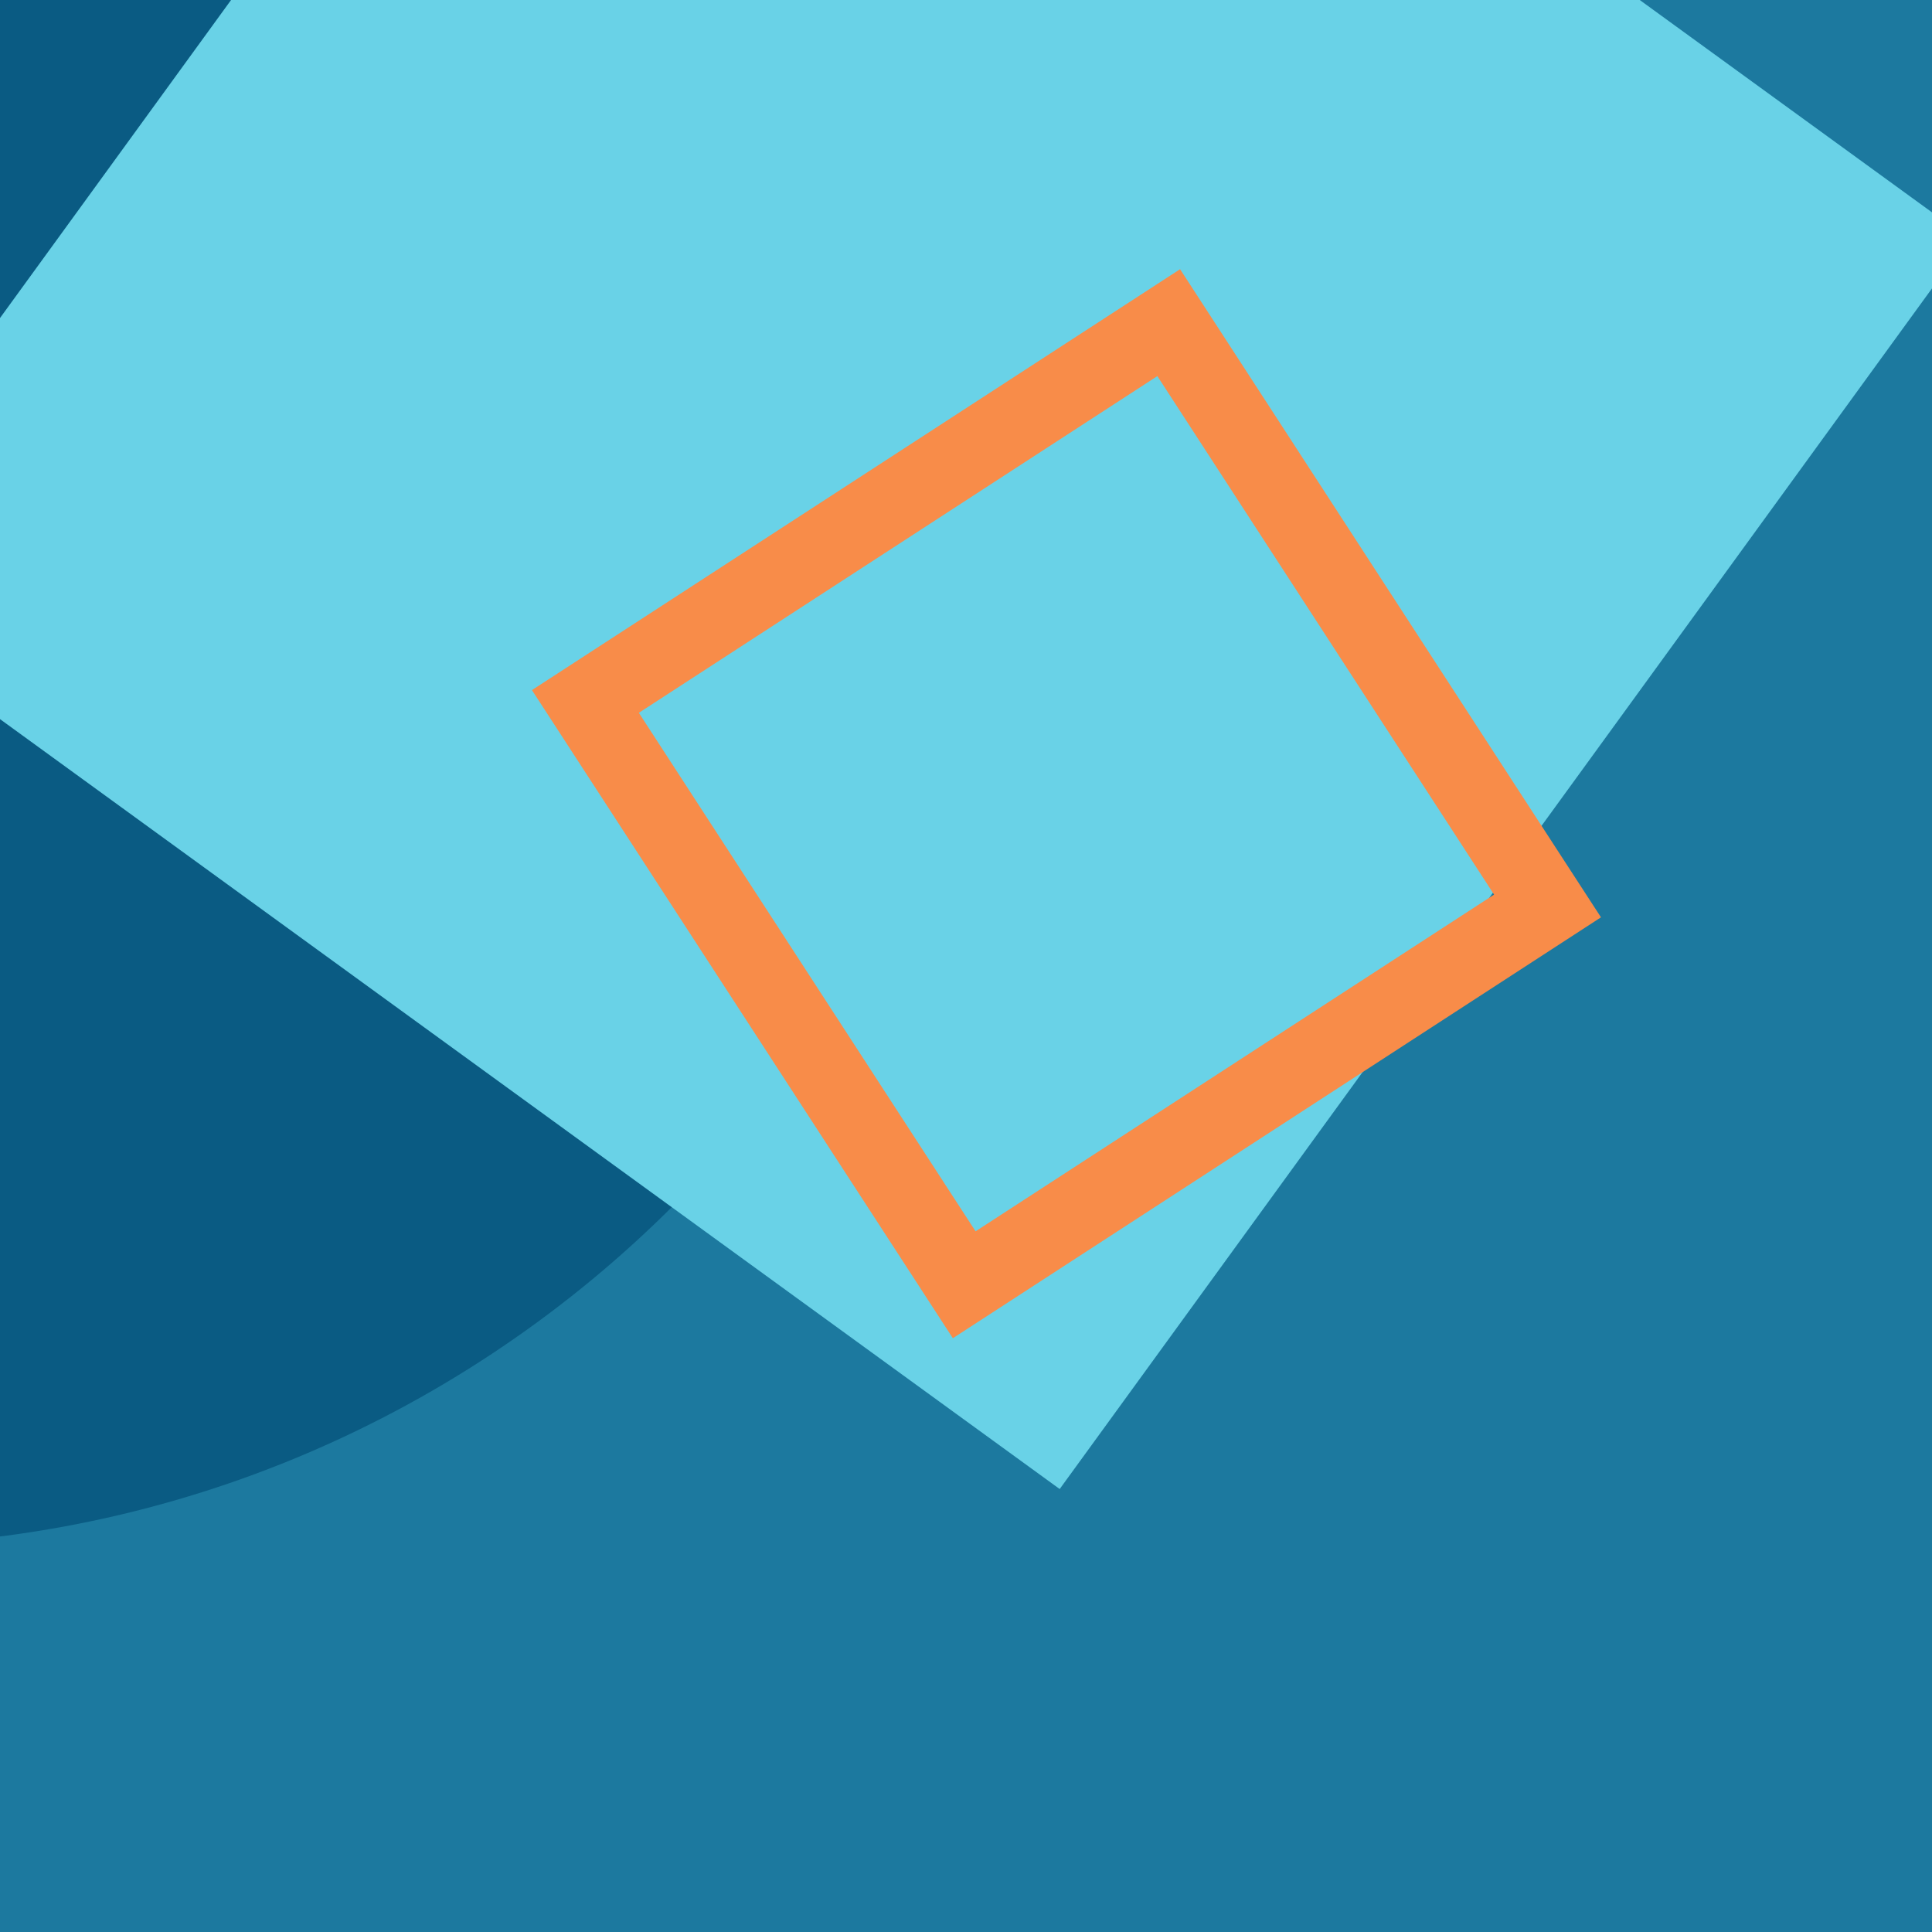
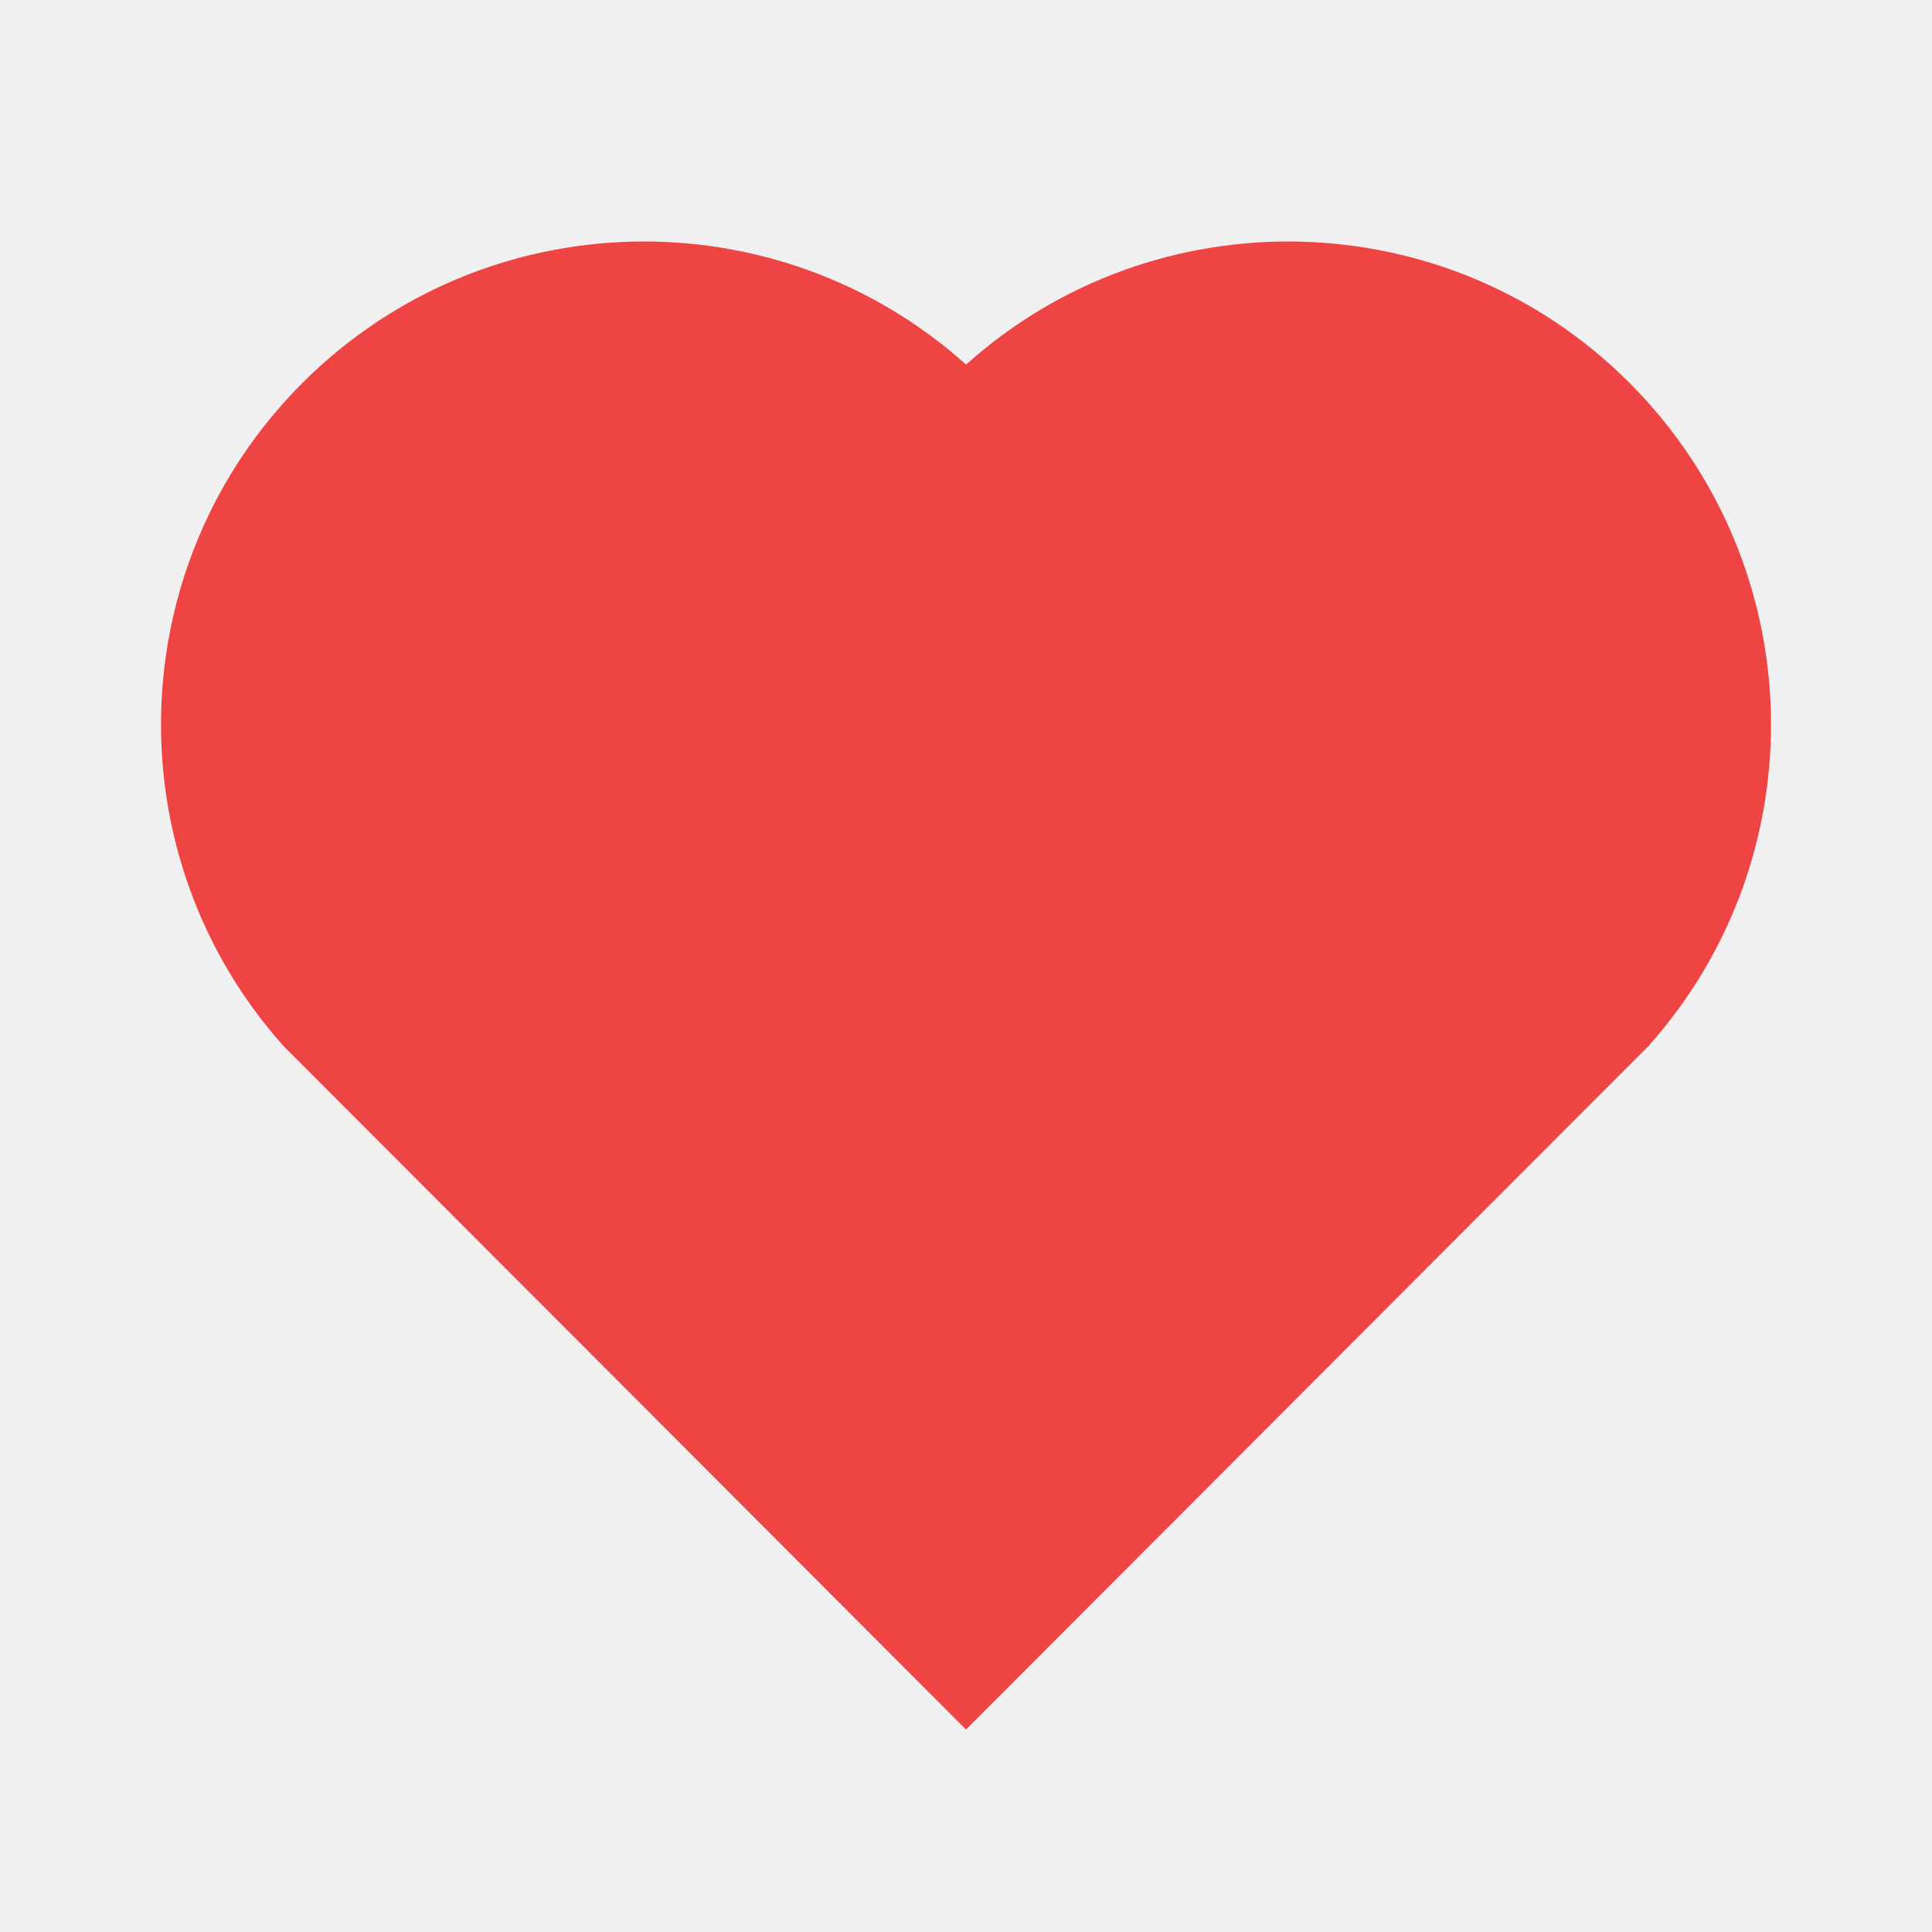
- <svg xmlns="http://www.w3.org/2000/svg" viewBox="0 0 100 100" fill="none" shape-rendering="auto">
-   <mask id="viewboxMask">
-     <rect width="100" height="100" rx="0" ry="0" x="0" y="0" fill="#fff" />
-   </mask>
-   <g mask="url(#viewboxMask)">
-     <rect fill="#1c799f" width="100" height="100" x="0" y="0" />
-     <g transform="matrix(1.2 0 0 1.2 -10 -10)">
-       <g transform="translate(-48, -25) rotate(4 50 50)">
-         <path d="M100 50A50 50 0 1 1 0 50a50 50 0 0 1 100 0Z" fill="#0a5b83" />
-       </g>
-     </g>
-     <g transform="matrix(.8 0 0 .8 10 10)">
-       <g transform="translate(-5, -36) rotate(126 50 50)">
-         <path d="M0 0h100v100H0V0Z" fill="#69d2e7" />
-       </g>
-     </g>
-     <g transform="matrix(.4 0 0 .4 30 30)">
-       <g transform="translate(13, -21) rotate(-123 50 50)">
-         <path fill-rule="evenodd" clip-rule="evenodd" d="M90 10H10v80h80V10ZM0 0v100h100V0H0Z" fill="#f88c49" />
-       </g>
-     </g>
-   </g>
+ <svg xmlns="http://www.w3.org/2000/svg" viewBox="0 0 24 24" fill="#EF4444">
+   <path d="M12.001 4.529C14.35 2.42 17.98 2.49 20.243 4.757C22.505 7.025 22.583 10.637 20.479 12.993L12 21.485L3.521 12.993C1.417 10.637 1.496 7.019 3.757 4.757C6.022 2.493 9.645 2.417 12.001 4.529Z" />
</svg>
